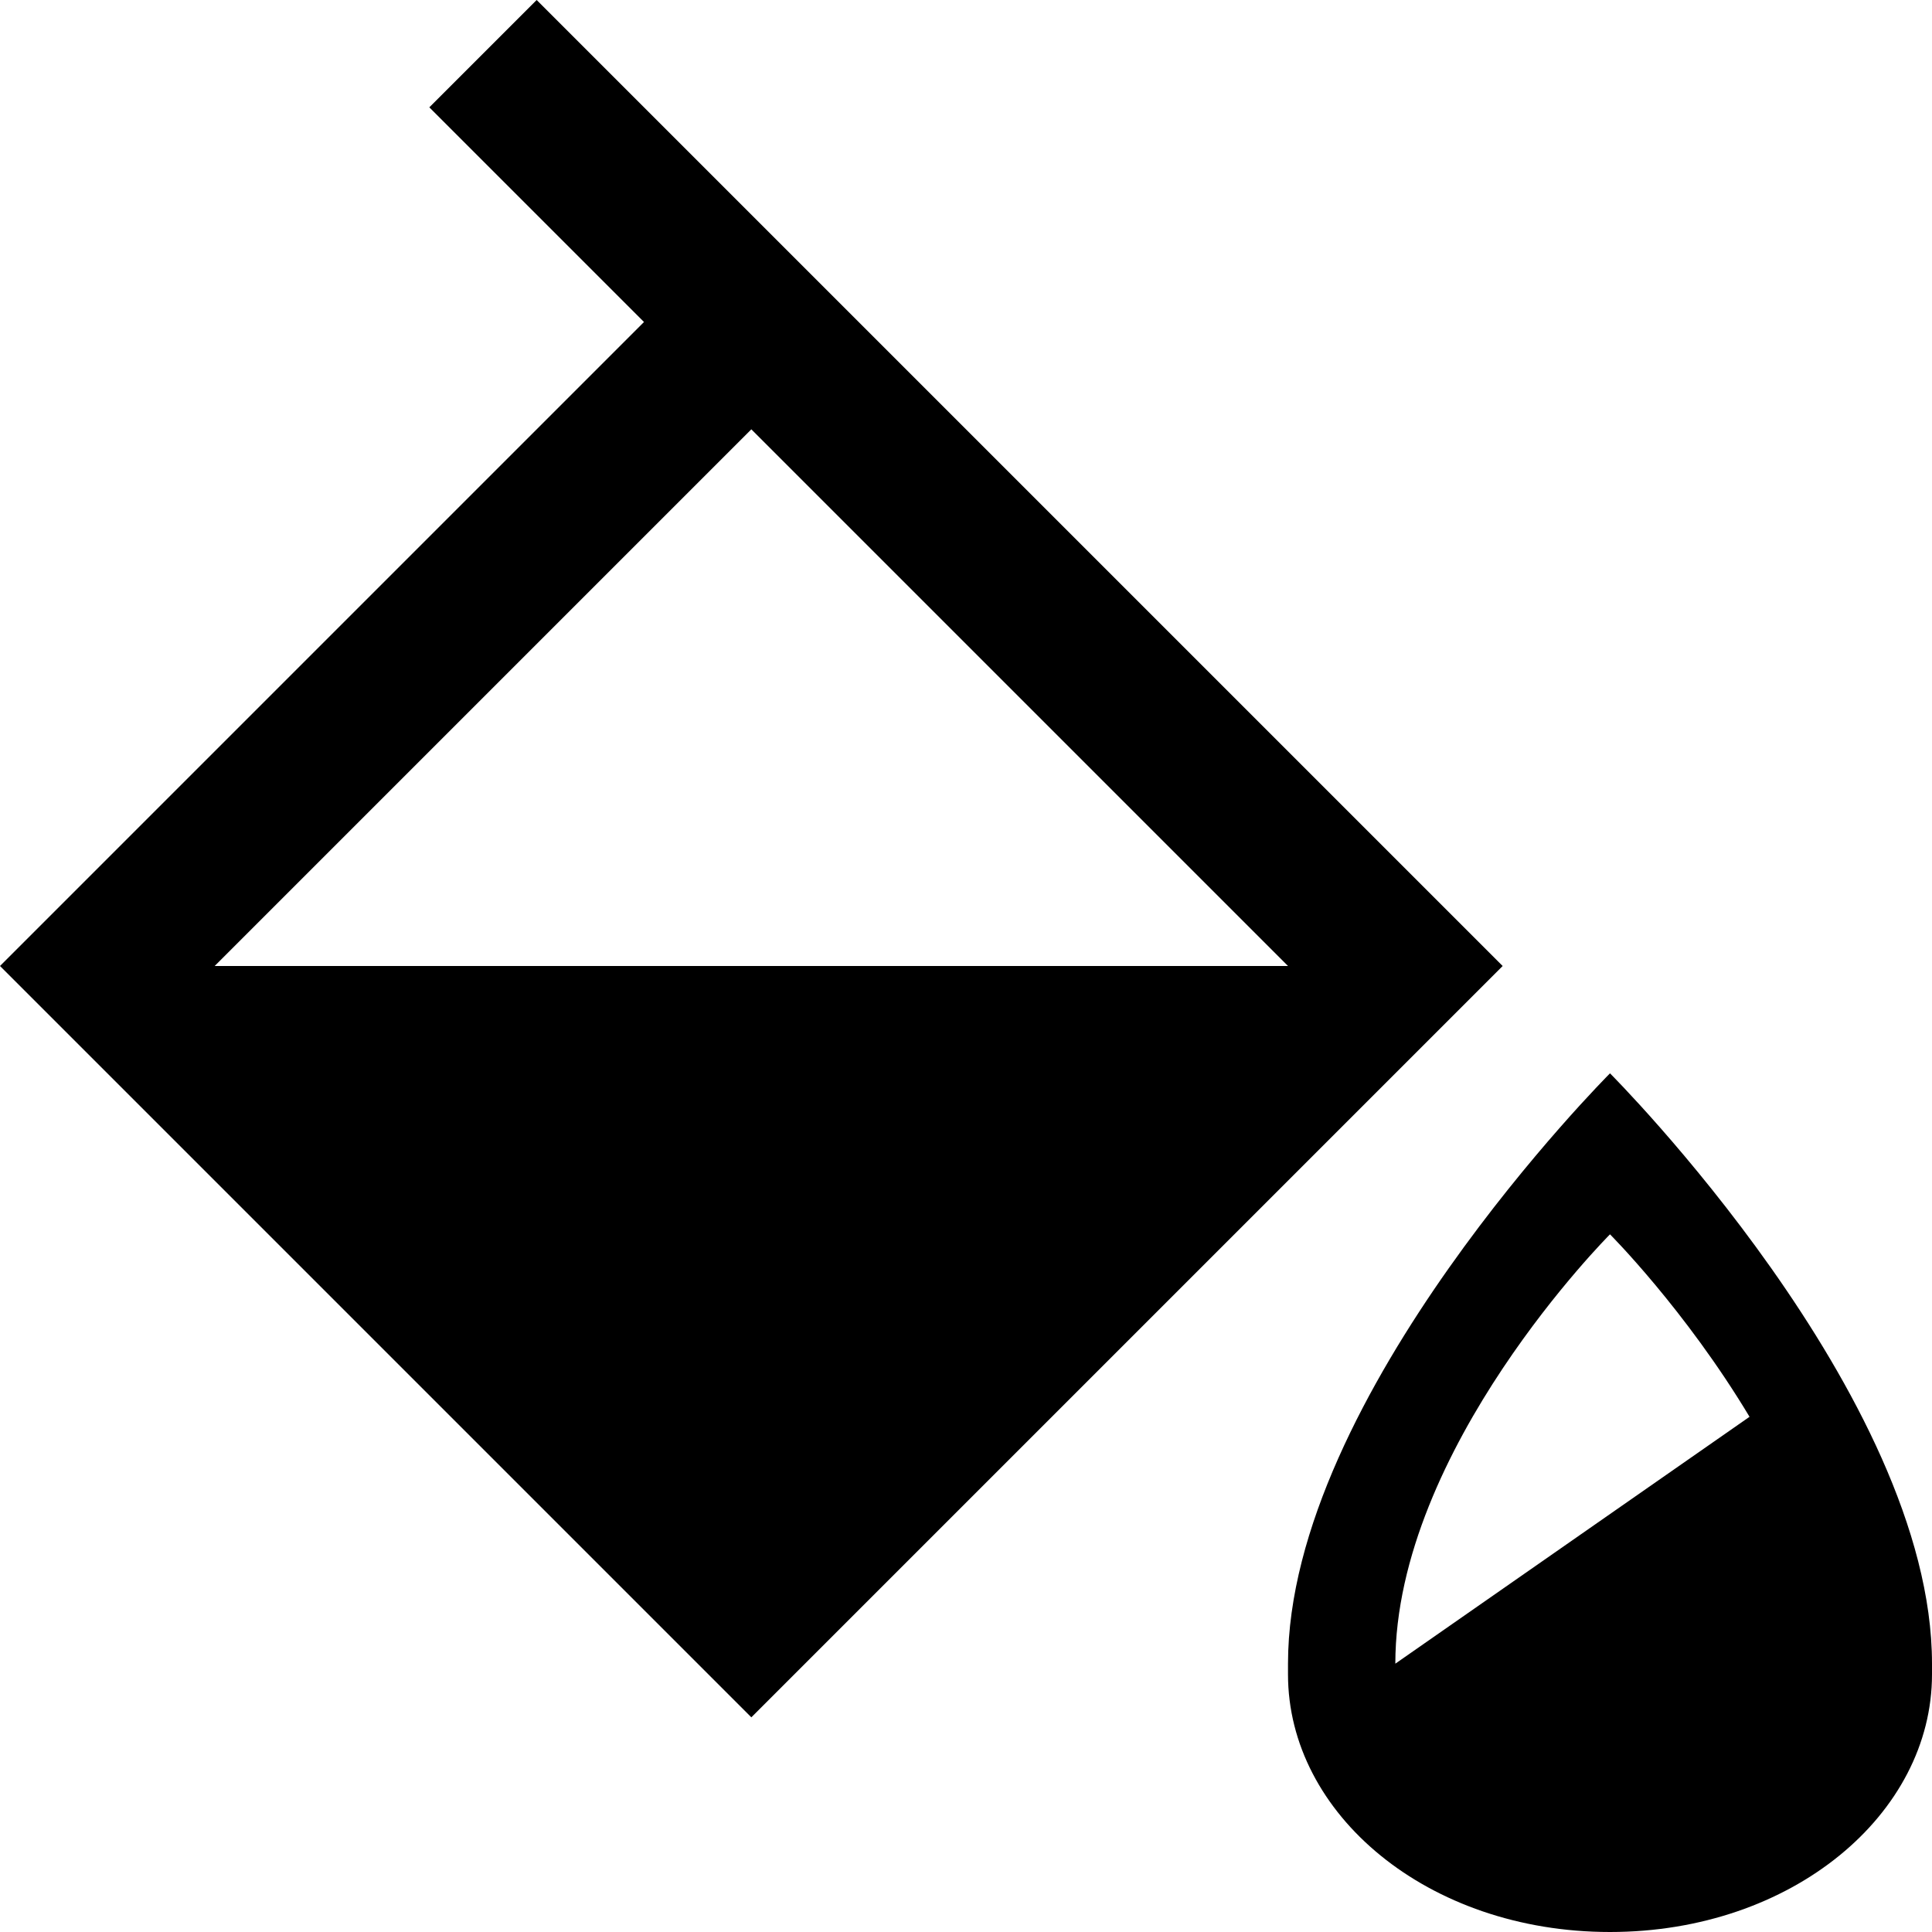
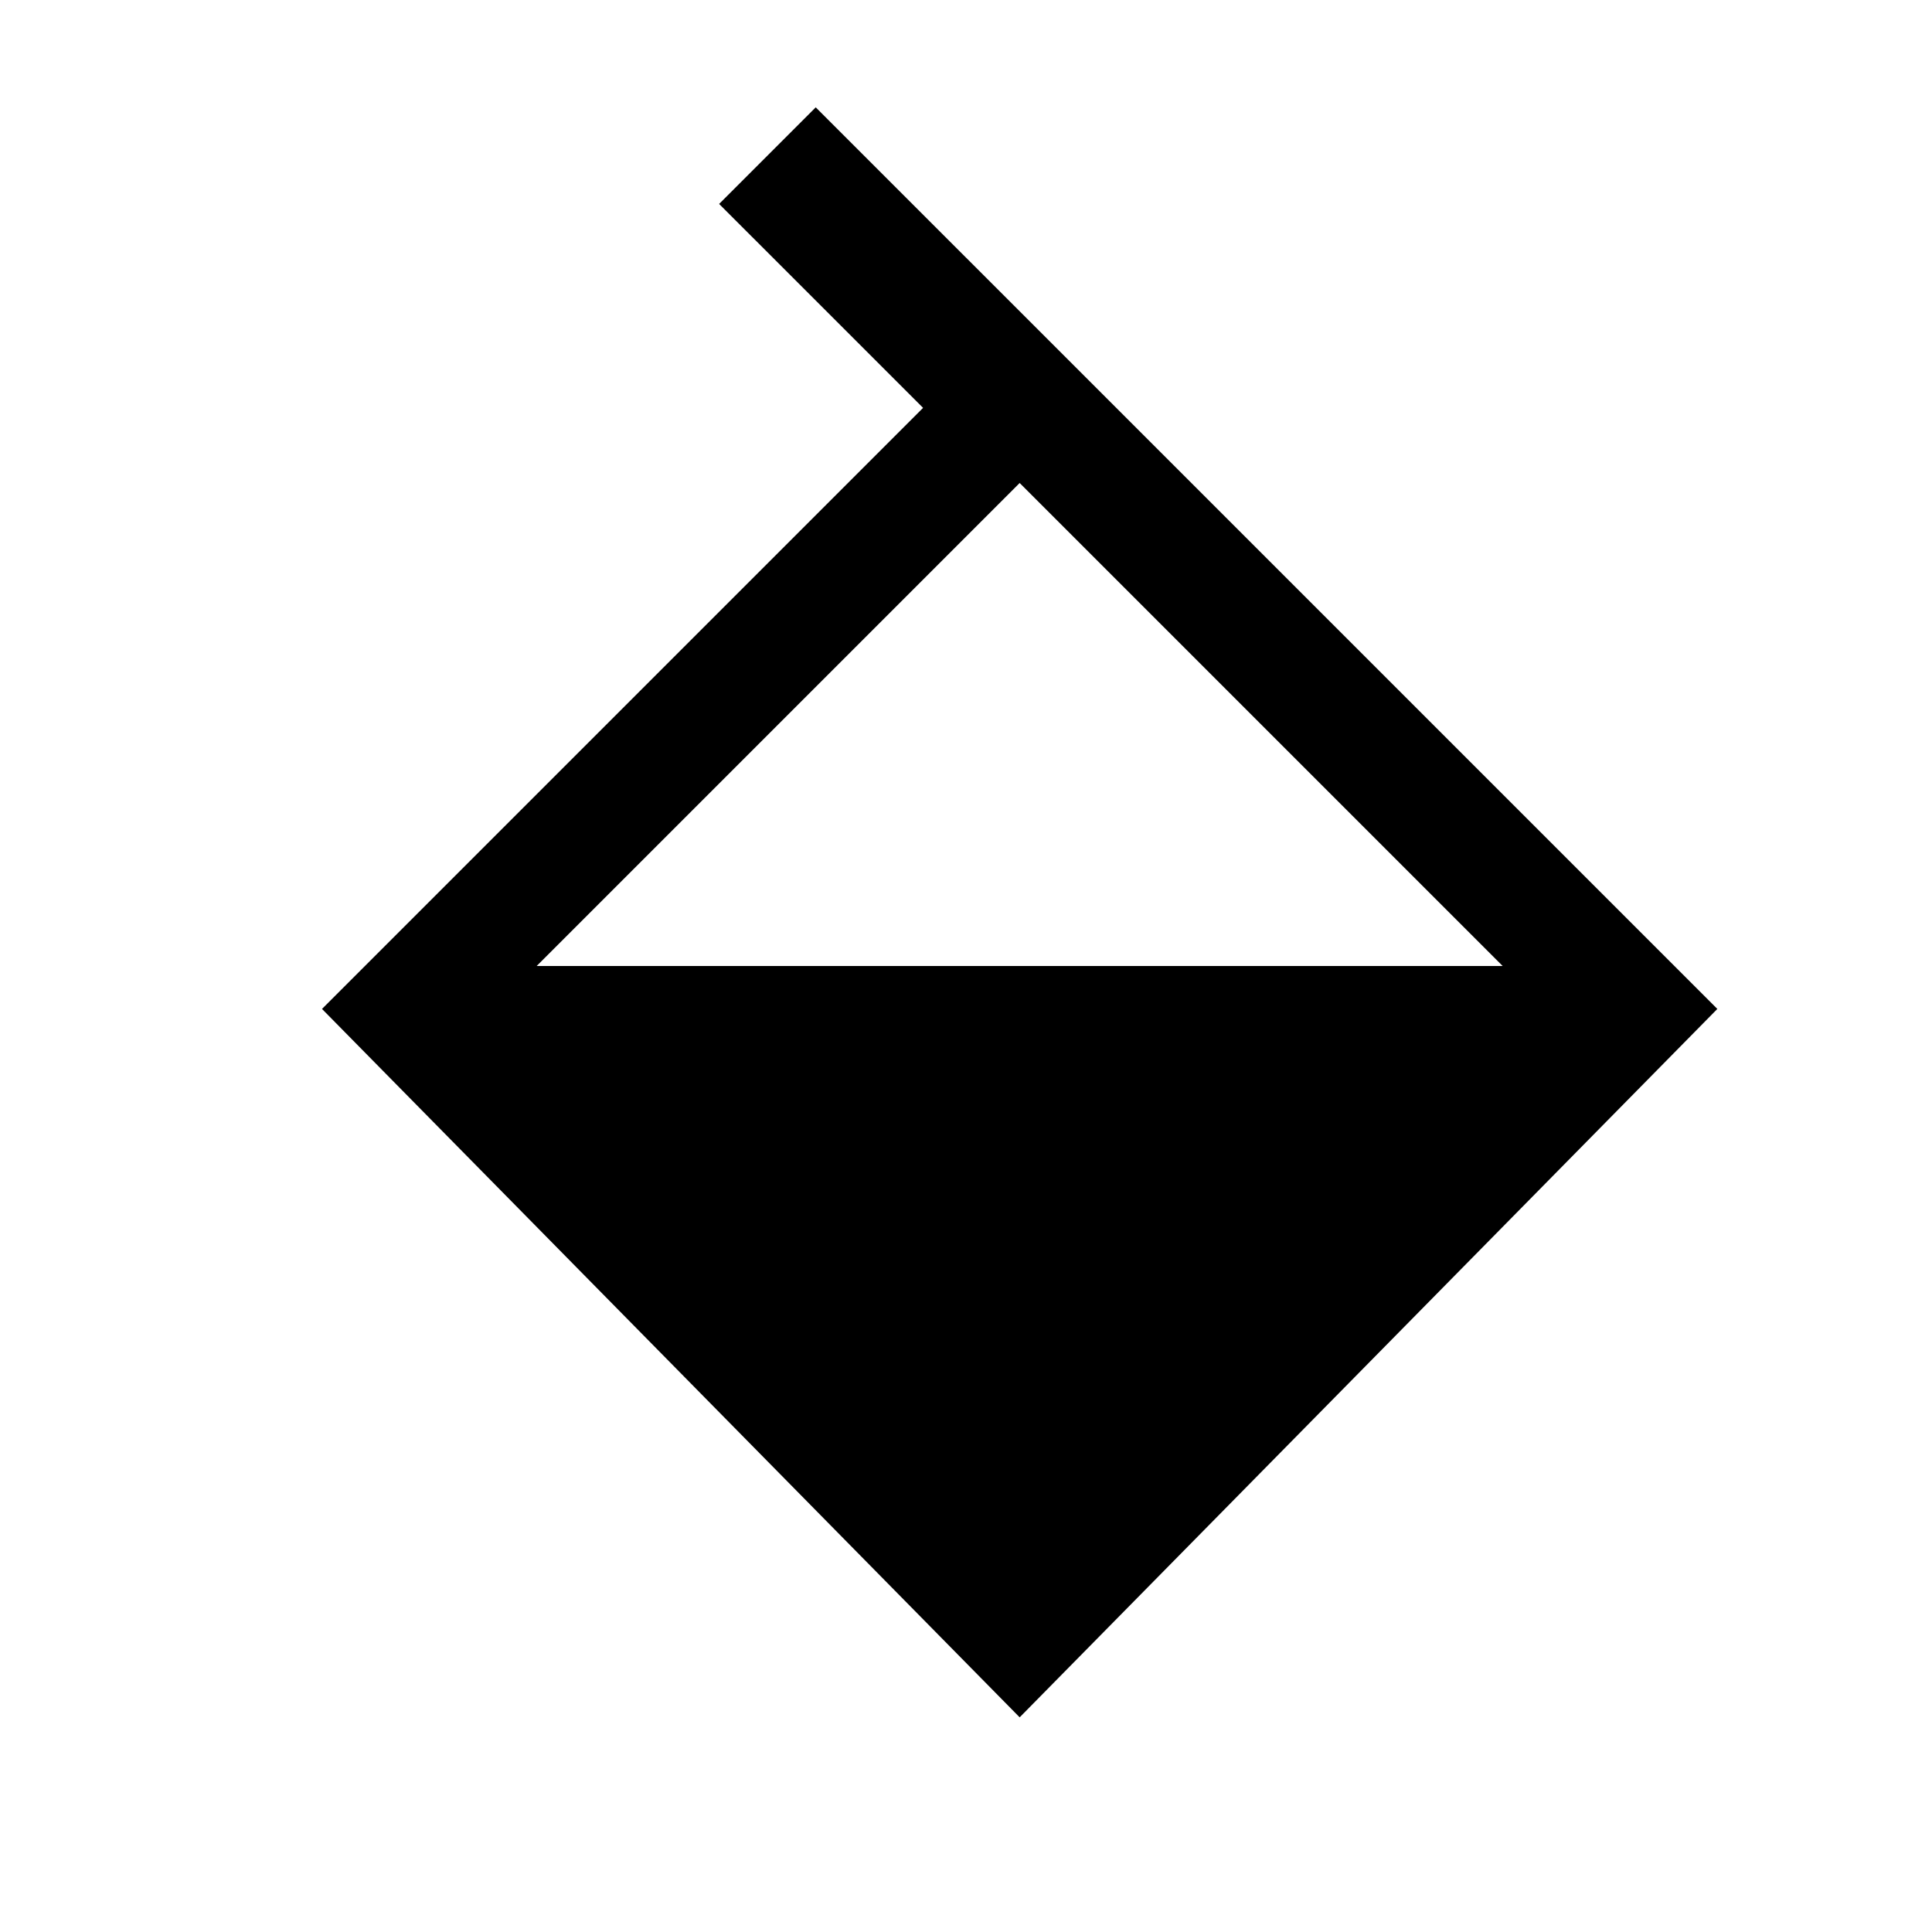
<svg xmlns="http://www.w3.org/2000/svg" version="1.1" x="0px" y="0px" viewBox="0 0 18 18" style="enable-background:new 0 0 18 18;" xml:space="preserve">
-   <path d="M5,0L4,1l2,2L0,9l7,7l7-7L5,0z M2,9l5-5l5,5H2z" fill="currentColor" />
-   <path d="M15,10c0,0-3,3-3,5.5c0,0,0,0.1,0,0.1c0,1.3,1.3,2.4,3,2.4c1.7,0,3-1.1,3-2.4c0,0,0-0.1,0-0.1  C18,13,15,10,15,10z M13,15.5c0-2,2-4,2-4s0.7,0.7,1.3,1.7L13,15.5z" fill="currentColor" />
+   <path id="_x32_" d="M7.6,1L6.7,1.9l1.9,1.9L3,9.4L9.5,16L16,9.4L7.6,1z M5,9l4.5-4.5L14,9H5z" fill="currentColor" />
</svg>
